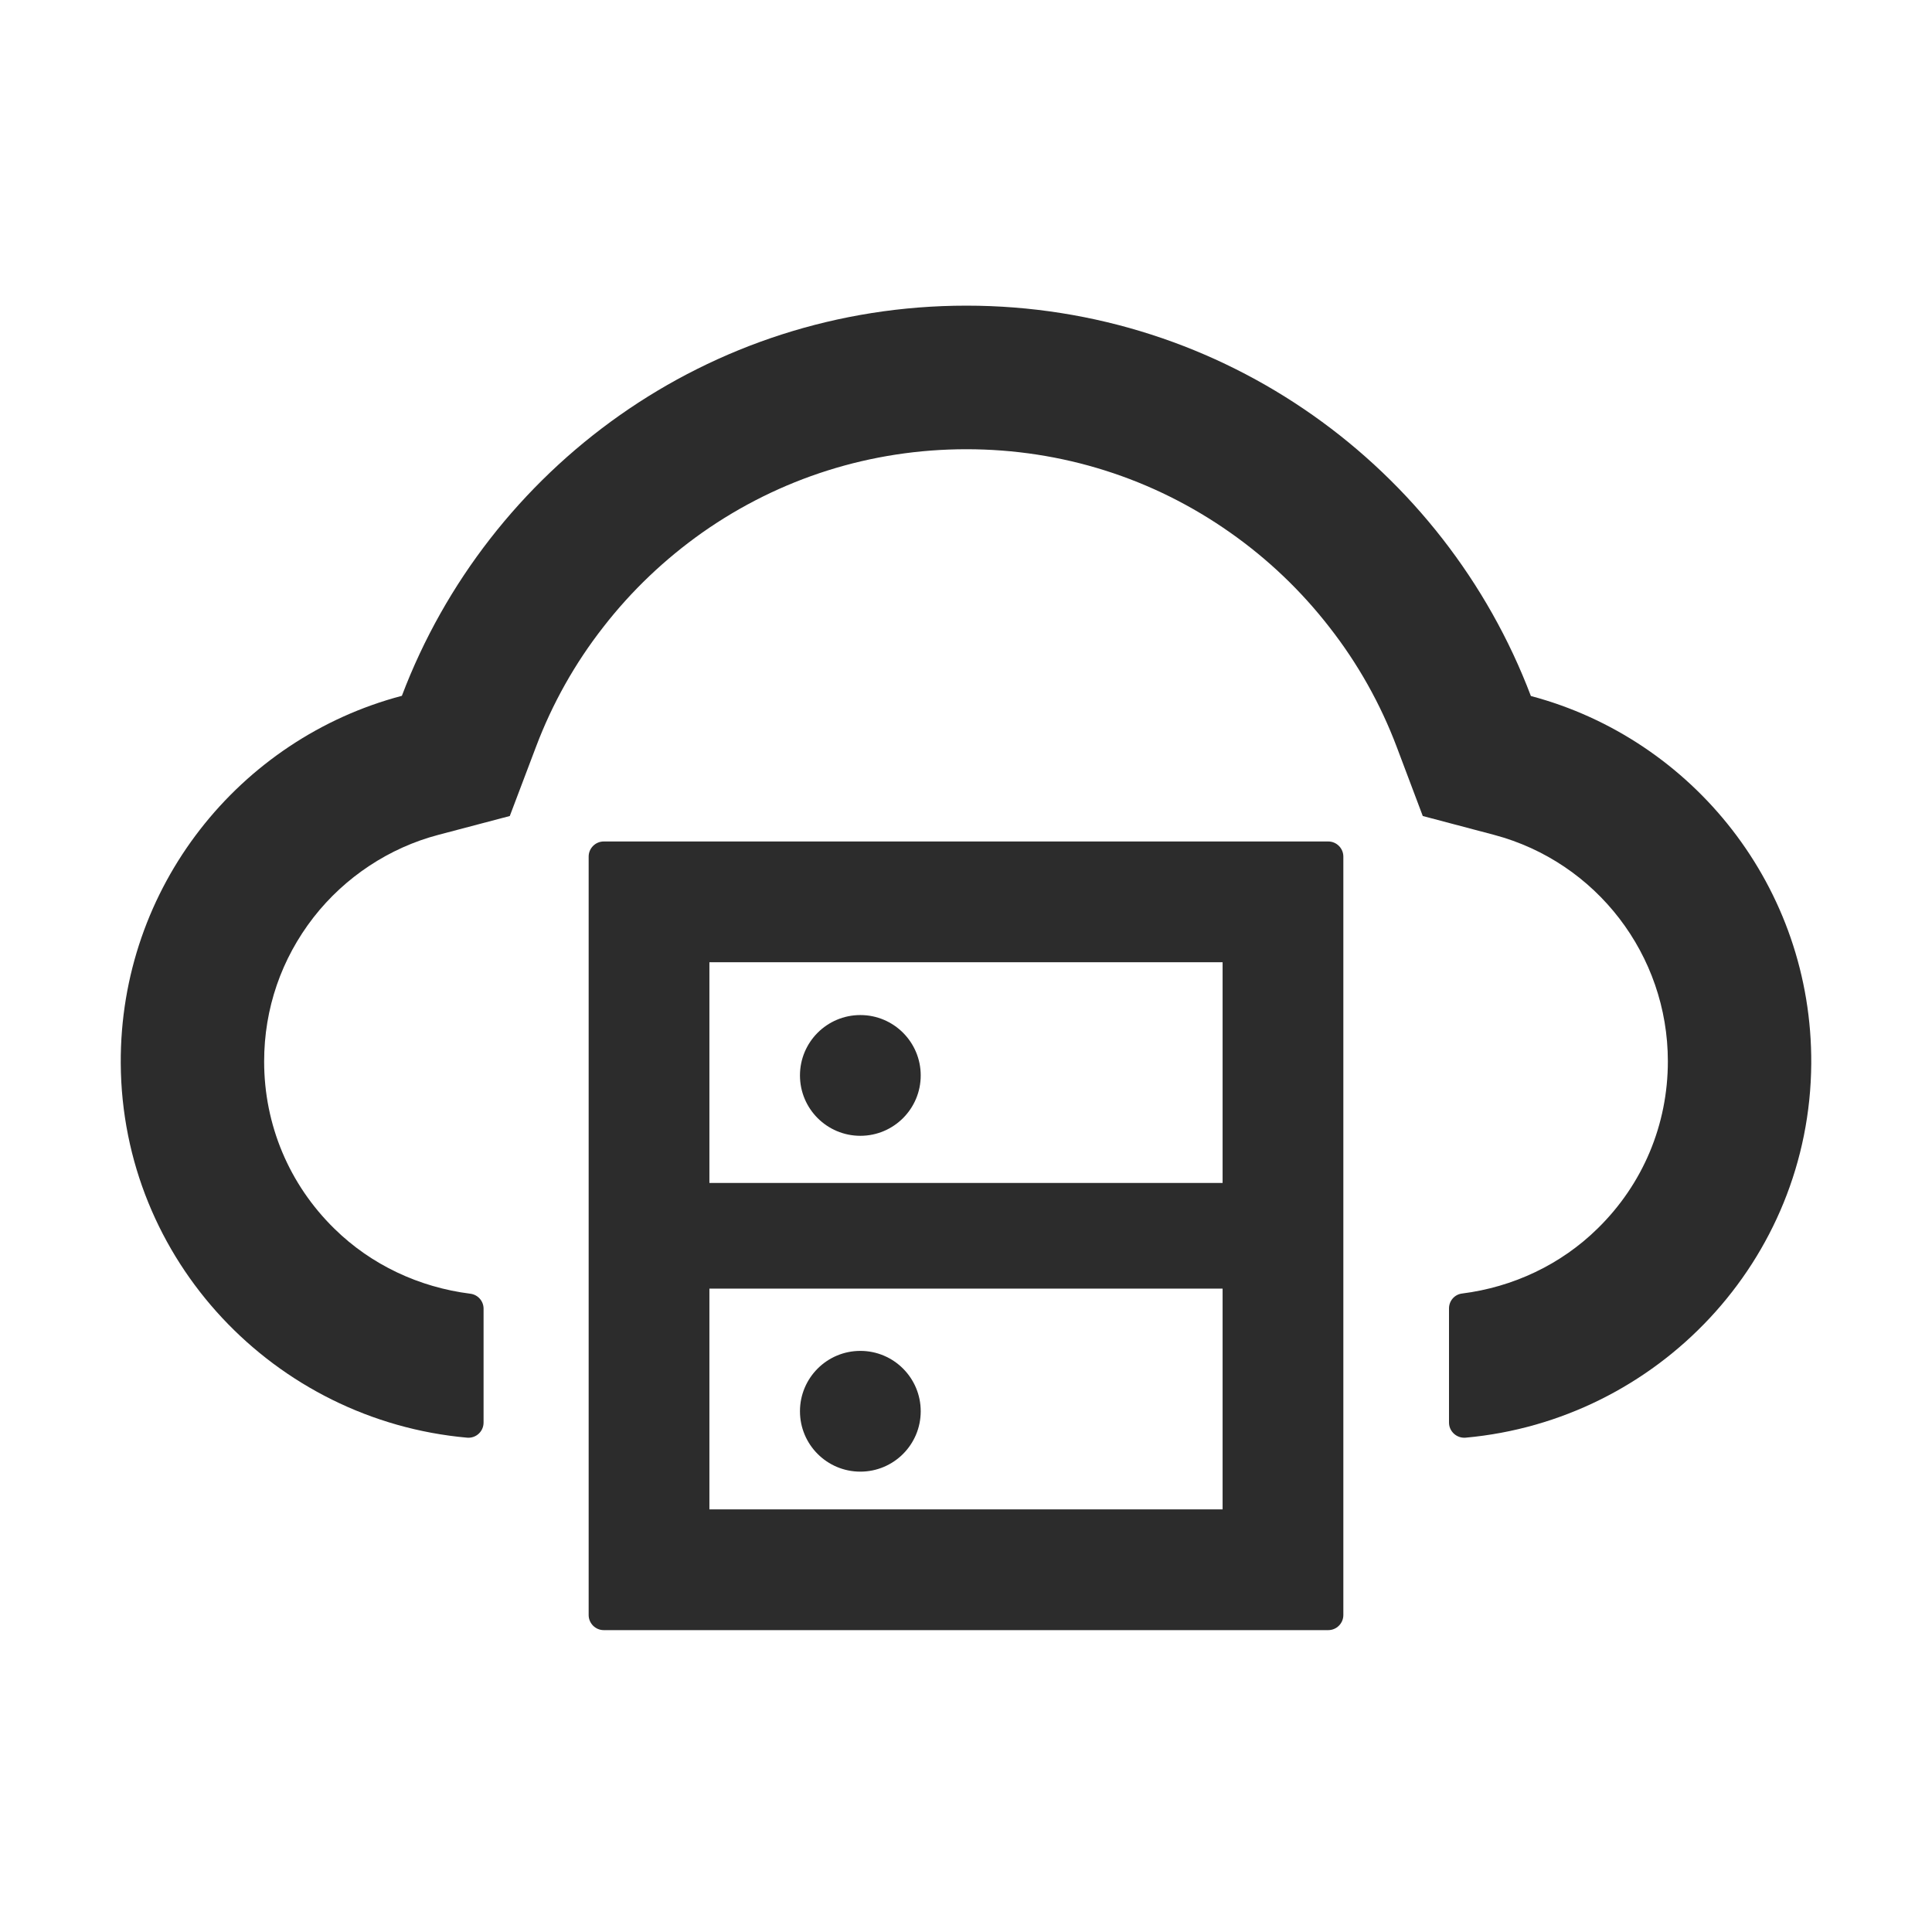
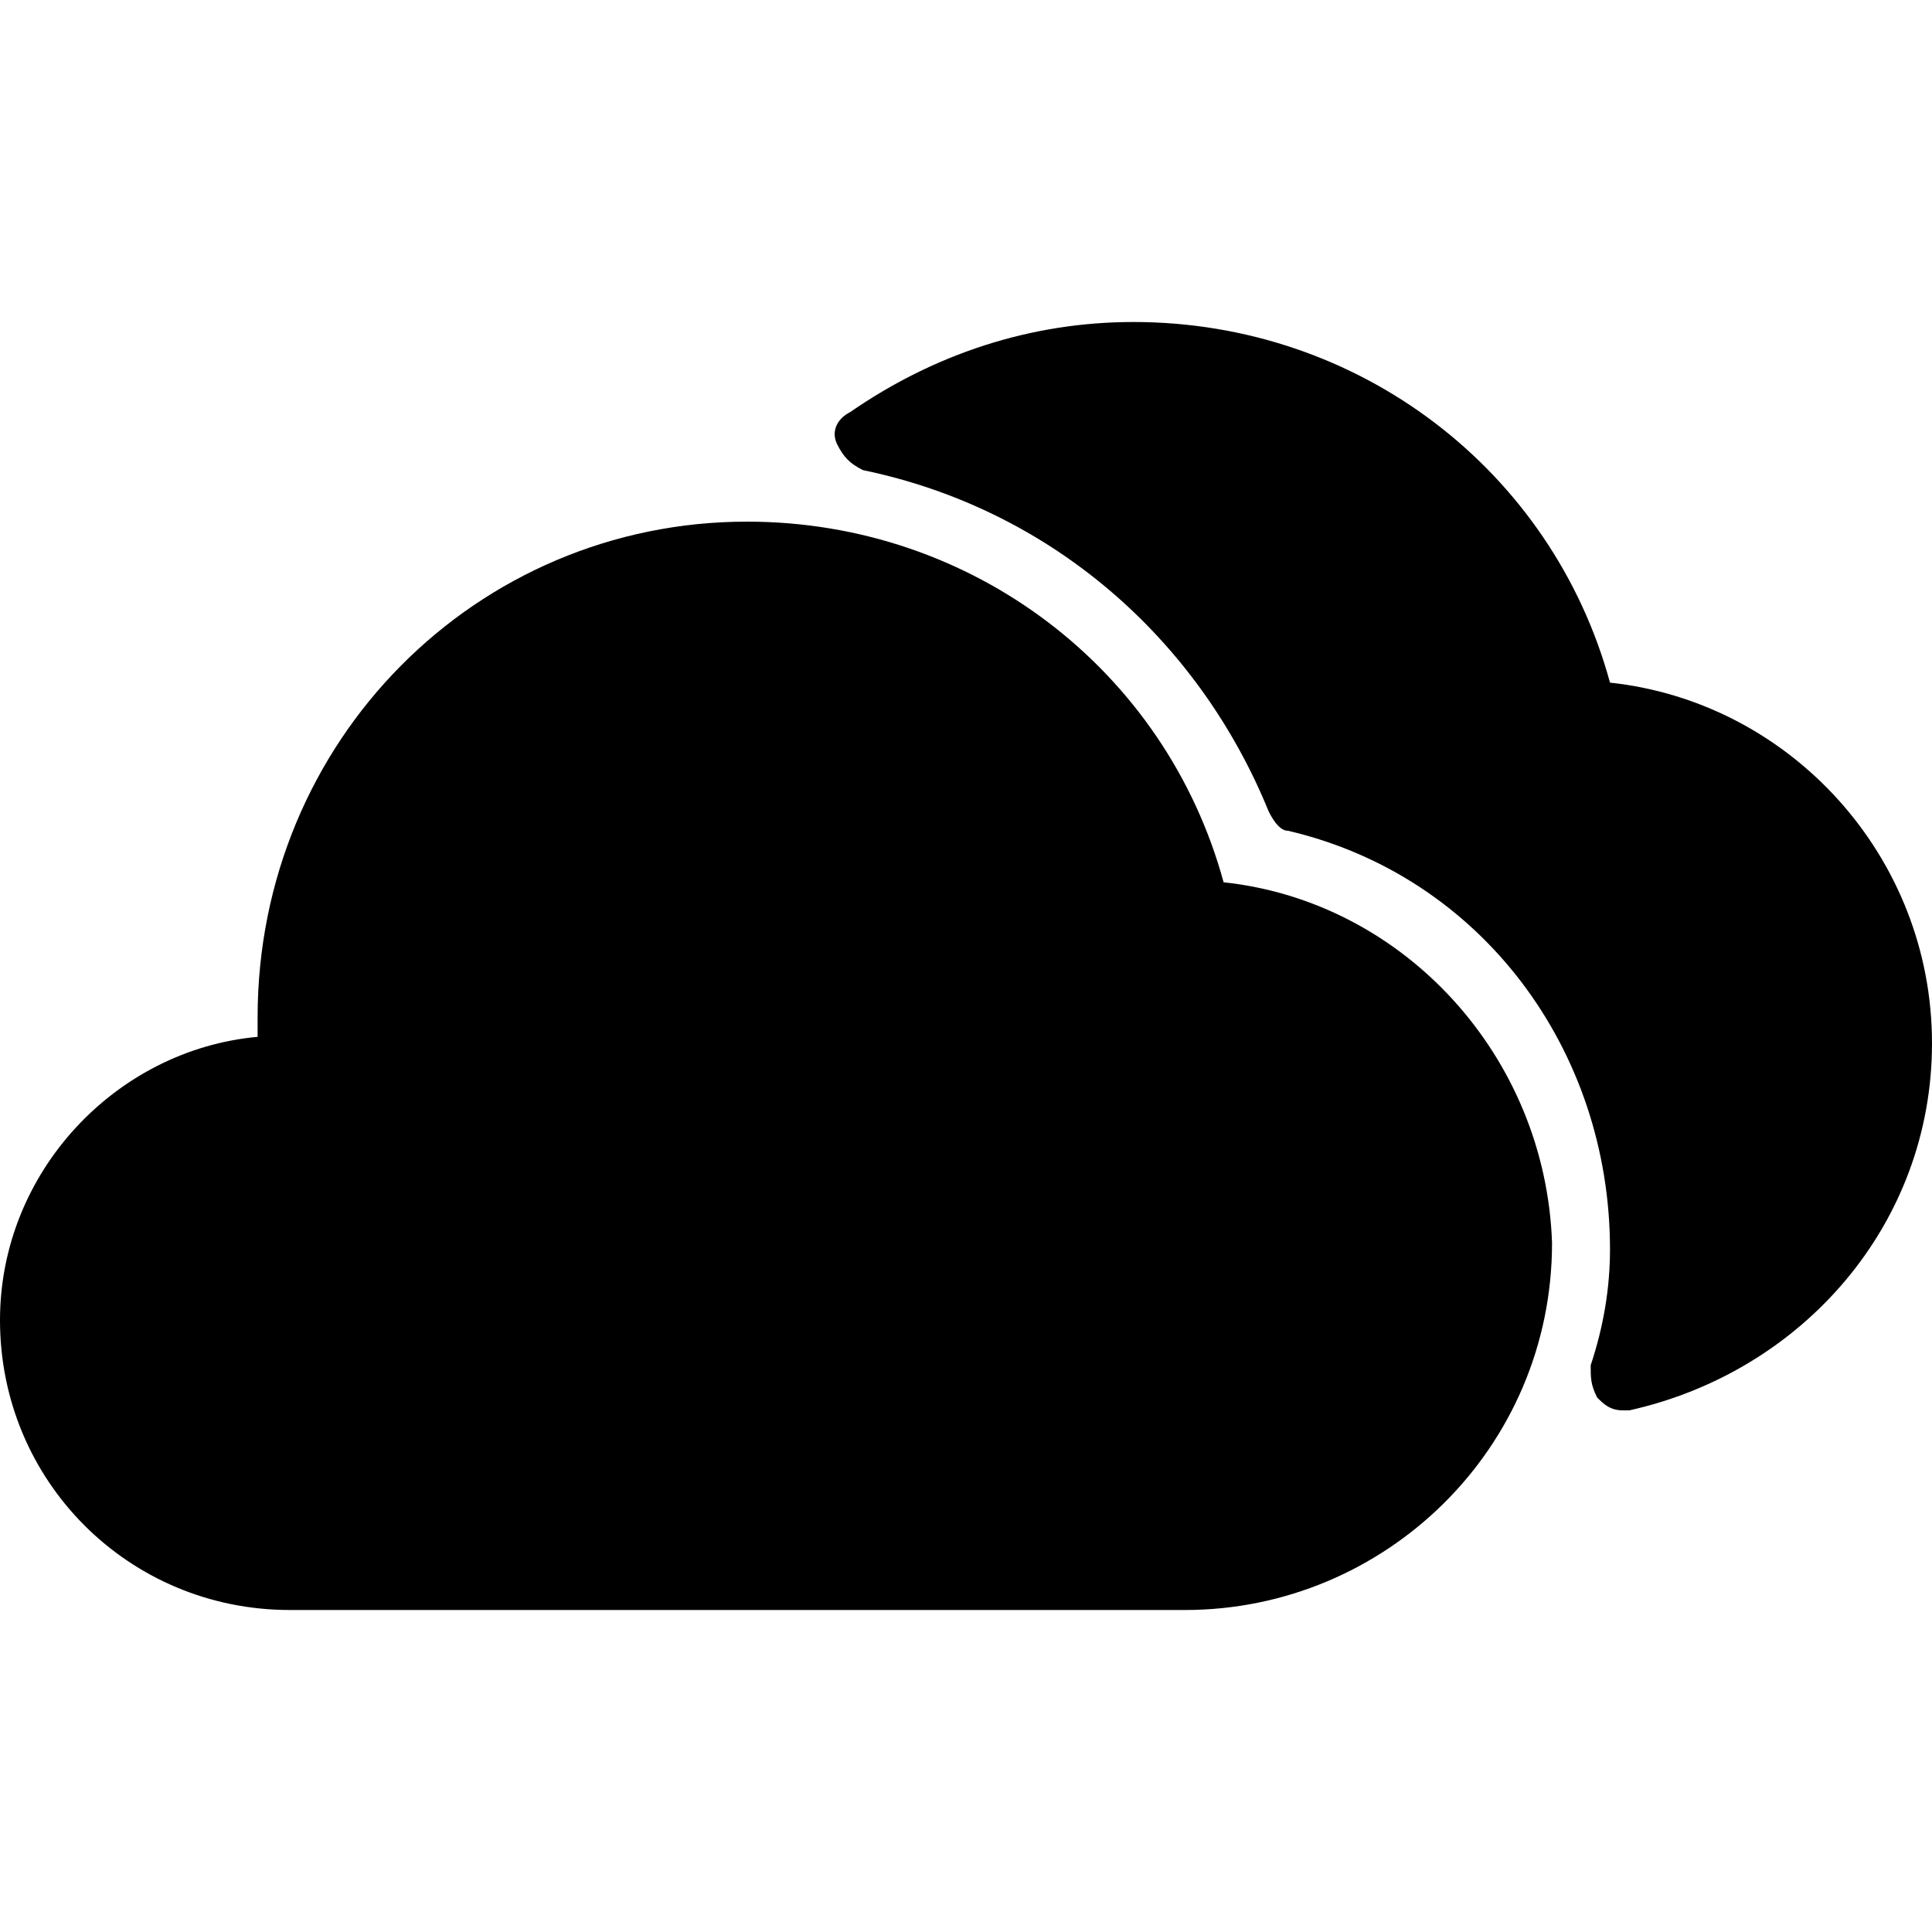
- <svg xmlns="http://www.w3.org/2000/svg" t="1768181056065" class="icon" viewBox="0 0 1024 1024" version="1.1" p-id="9800" width="64" height="64">
-   <path d="M704 446H320c-4.4 0-8 3.6-8 8v402c0 4.4 3.6 8 8 8h384c4.4 0 8-3.6 8-8V454c0-4.4-3.6-8-8-8z m-328 64h272v117H376V510z m272 290H376V683h272v117z" p-id="9801" fill="#2c2c2c" />
-   <path d="M456 748m-32 0a32 32 0 1 0 64 0 32 32 0 1 0-64 0Z" p-id="9802" fill="#2c2c2c" />
-   <path d="M456 570m-32 0a32 32 0 1 0 64 0 32 32 0 1 0-64 0Z" p-id="9803" fill="#2c2c2c" />
-   <path d="M811.4 368.9C765.6 248 648.9 162 512.2 162S258.8 247.9 213 368.8C126.9 391.5 63.5 470.2 64 563.6 64.6 668 145.6 752.9 247.6 762c4.7 0.4 8.7-3.3 8.7-8v-60.4c0-4-3-7.4-7-7.9-27-3.4-52.5-15.2-72.1-34.5-24-23.5-37.2-55.1-37.2-88.6 0-28 9.1-54.4 26.2-76.4 16.7-21.4 40.2-36.9 66.1-43.7l37.9-10 13.9-36.7c8.6-22.8 20.6-44.2 35.7-63.5 14.9-19.2 32.6-36 52.4-50 41.1-28.9 89.5-44.2 140-44.2s98.9 15.3 140 44.3c19.9 14 37.5 30.8 52.4 50 15.1 19.3 27.1 40.7 35.7 63.5l13.8 36.6 37.8 10c54.2 14.4 92.1 63.7 92.1 120 0 33.6-13.2 65.1-37.2 88.6-19.5 19.2-44.9 31.1-71.9 34.5-4 0.5-6.9 3.9-6.9 7.9V754c0 4.7 4.1 8.4 8.8 8 101.7-9.2 182.5-94 183.2-198.2 0.6-93.4-62.7-172.1-148.6-194.9z" p-id="9804" fill="#2c2c2c" />
+ <svg xmlns="http://www.w3.org/2000/svg" t="1773112932550" class="icon" viewBox="0 0 1024 1024" version="1.1" p-id="15309" width="256" height="256">
+   <path d="M853.333 361.813C822.613 249.173 720.213 170.667 600.747 170.667c-54.613 0-105.813 17.067-150.187 47.787-6.827 3.413-10.24 10.24-6.827 17.067s6.827 10.24 13.653 13.653c98.987 20.48 177.493 88.747 215.04 180.907 3.413 6.827 6.827 10.24 10.24 10.24 102.4 23.893 170.667 116.053 170.667 221.867 0 20.48-3.413 40.96-10.24 61.44 0 6.827 0 10.24 3.413 17.067 3.413 3.413 6.827 6.827 13.653 6.827h3.413C955.733 727.04 1024 648.533 1024 552.96c0-98.987-75.093-180.907-170.667-191.147z" fill="" p-id="15310" />
+   <path d="M648.533 467.627c-30.72-112.64-133.12-191.147-252.587-191.147-143.36 0-259.413 116.053-259.413 262.827v10.24c-75.093 6.827-136.533 71.68-136.533 150.187C0 785.067 68.267 853.333 153.6 853.333h474.453c105.813 0 194.56-85.333 194.56-194.56-3.413-98.987-78.507-180.907-174.08-191.147z" fill="" p-id="15311" />
</svg>
